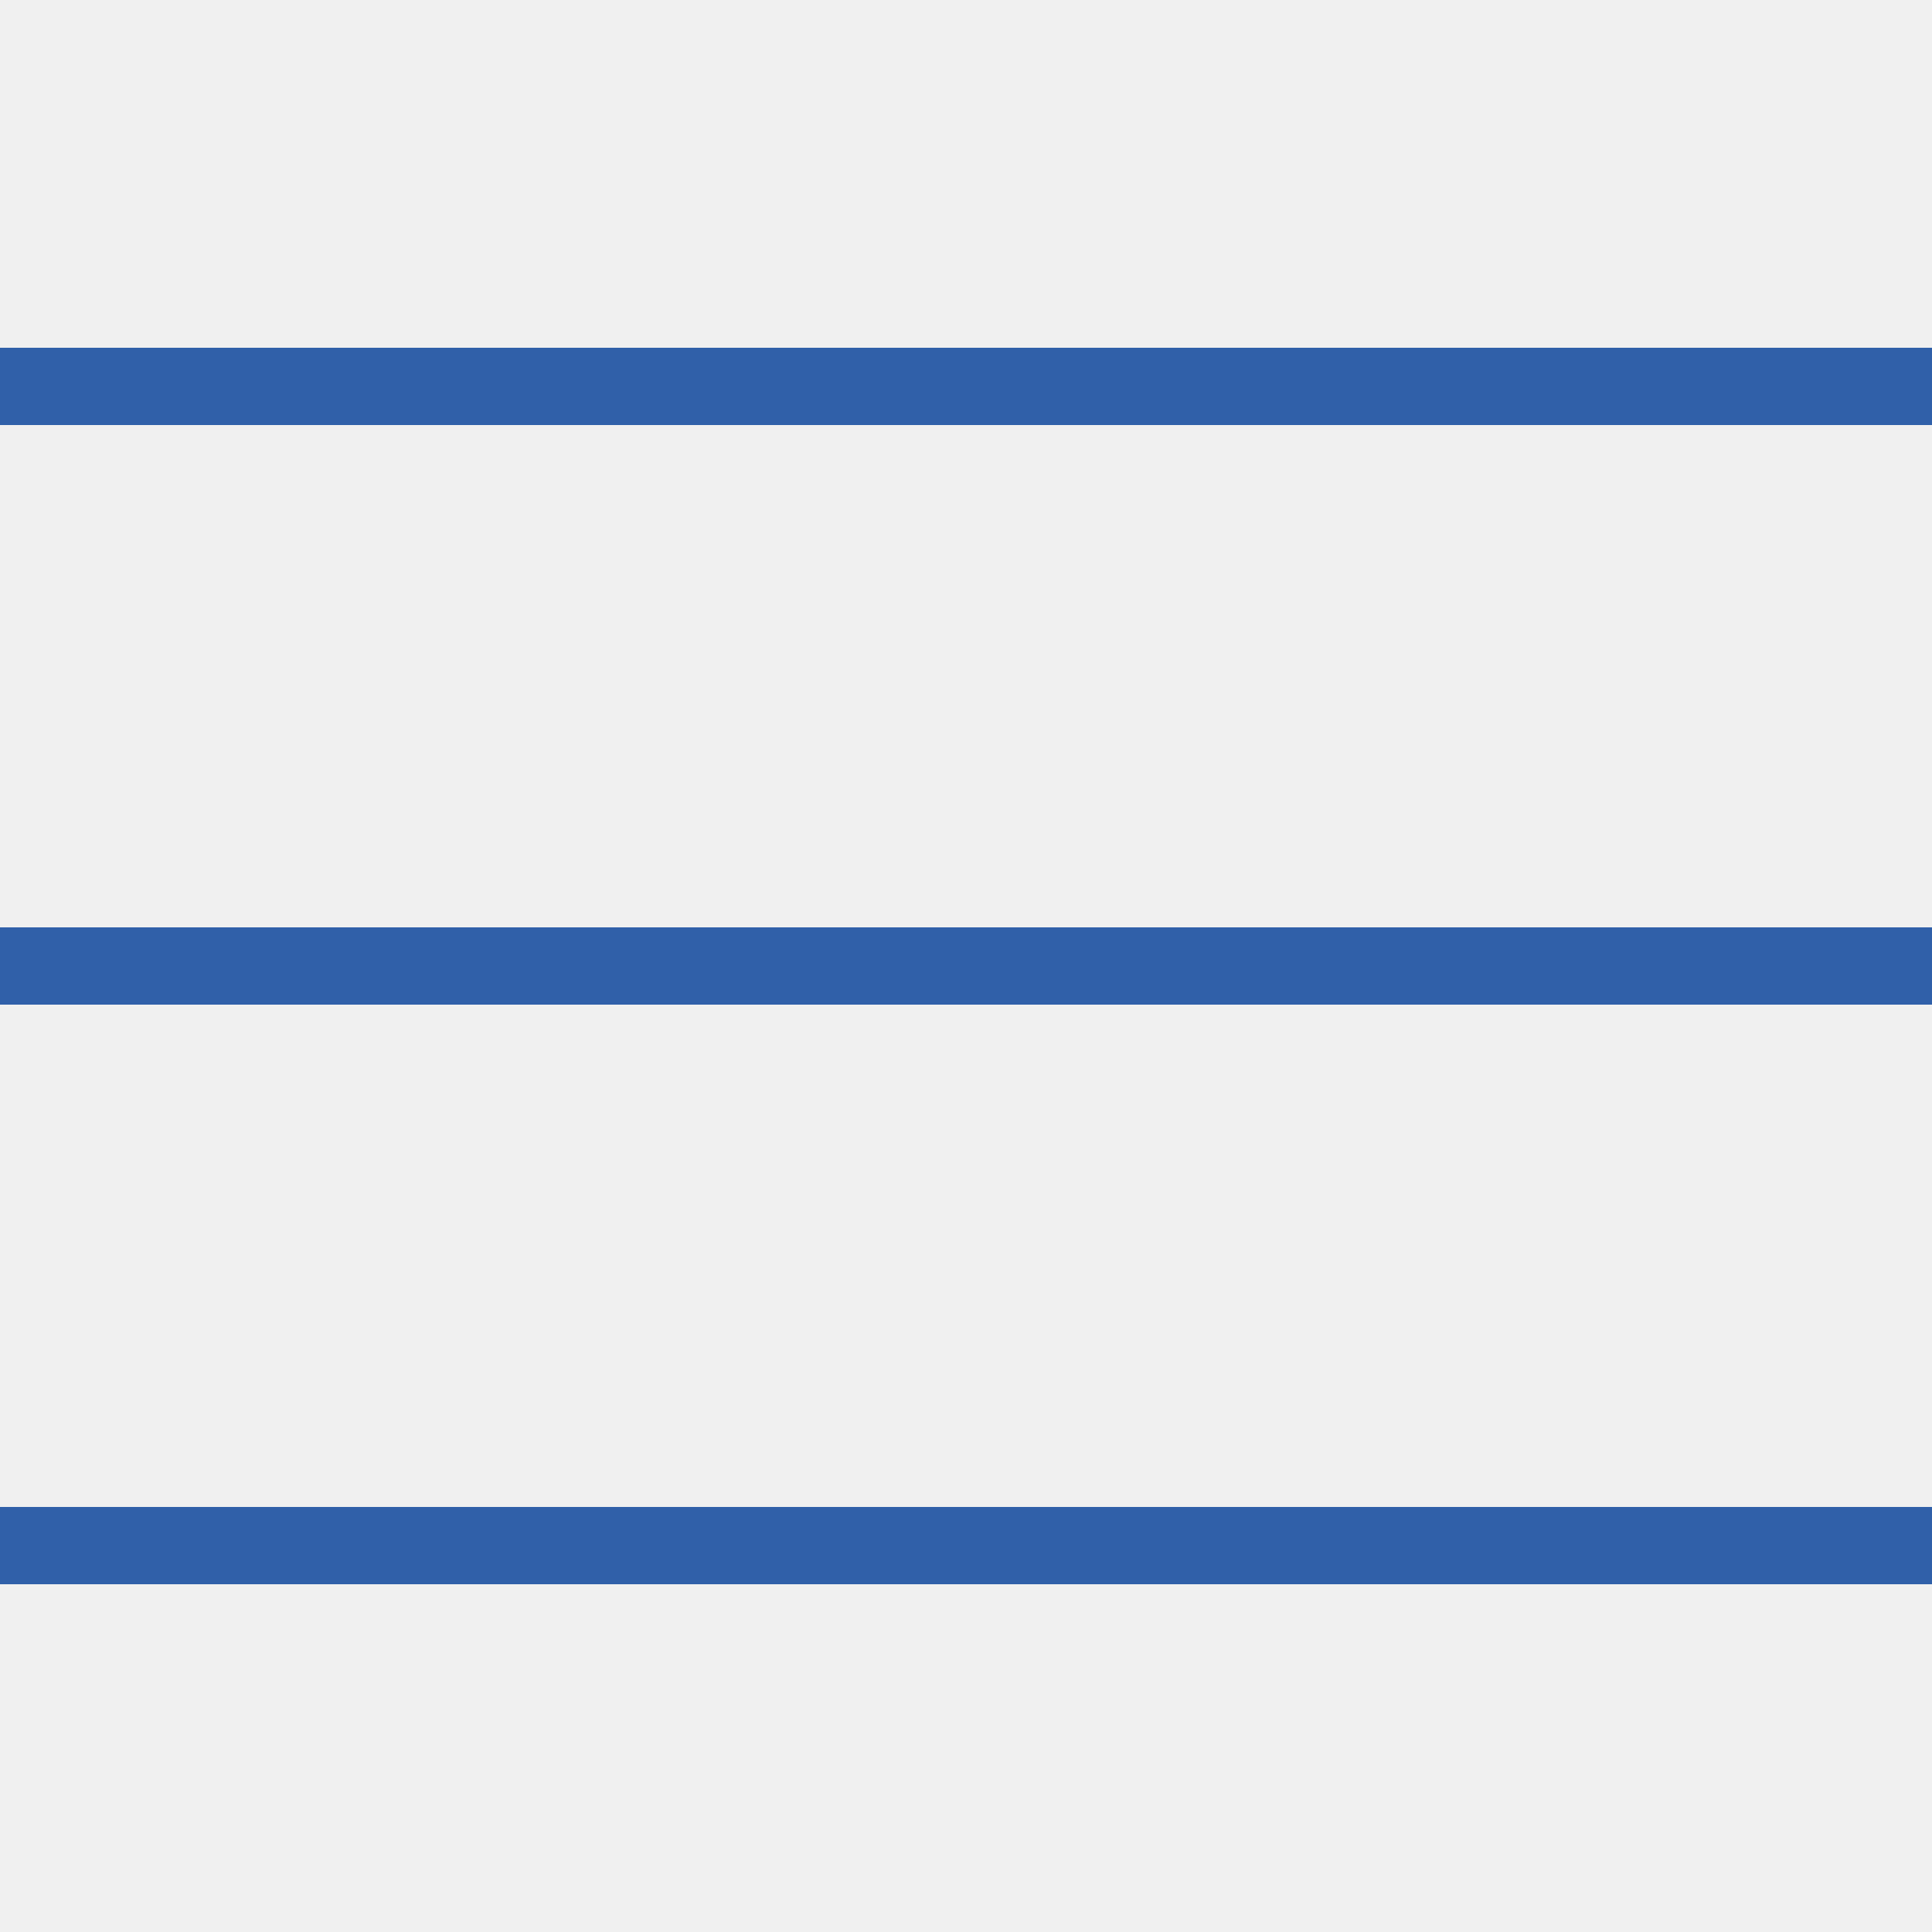
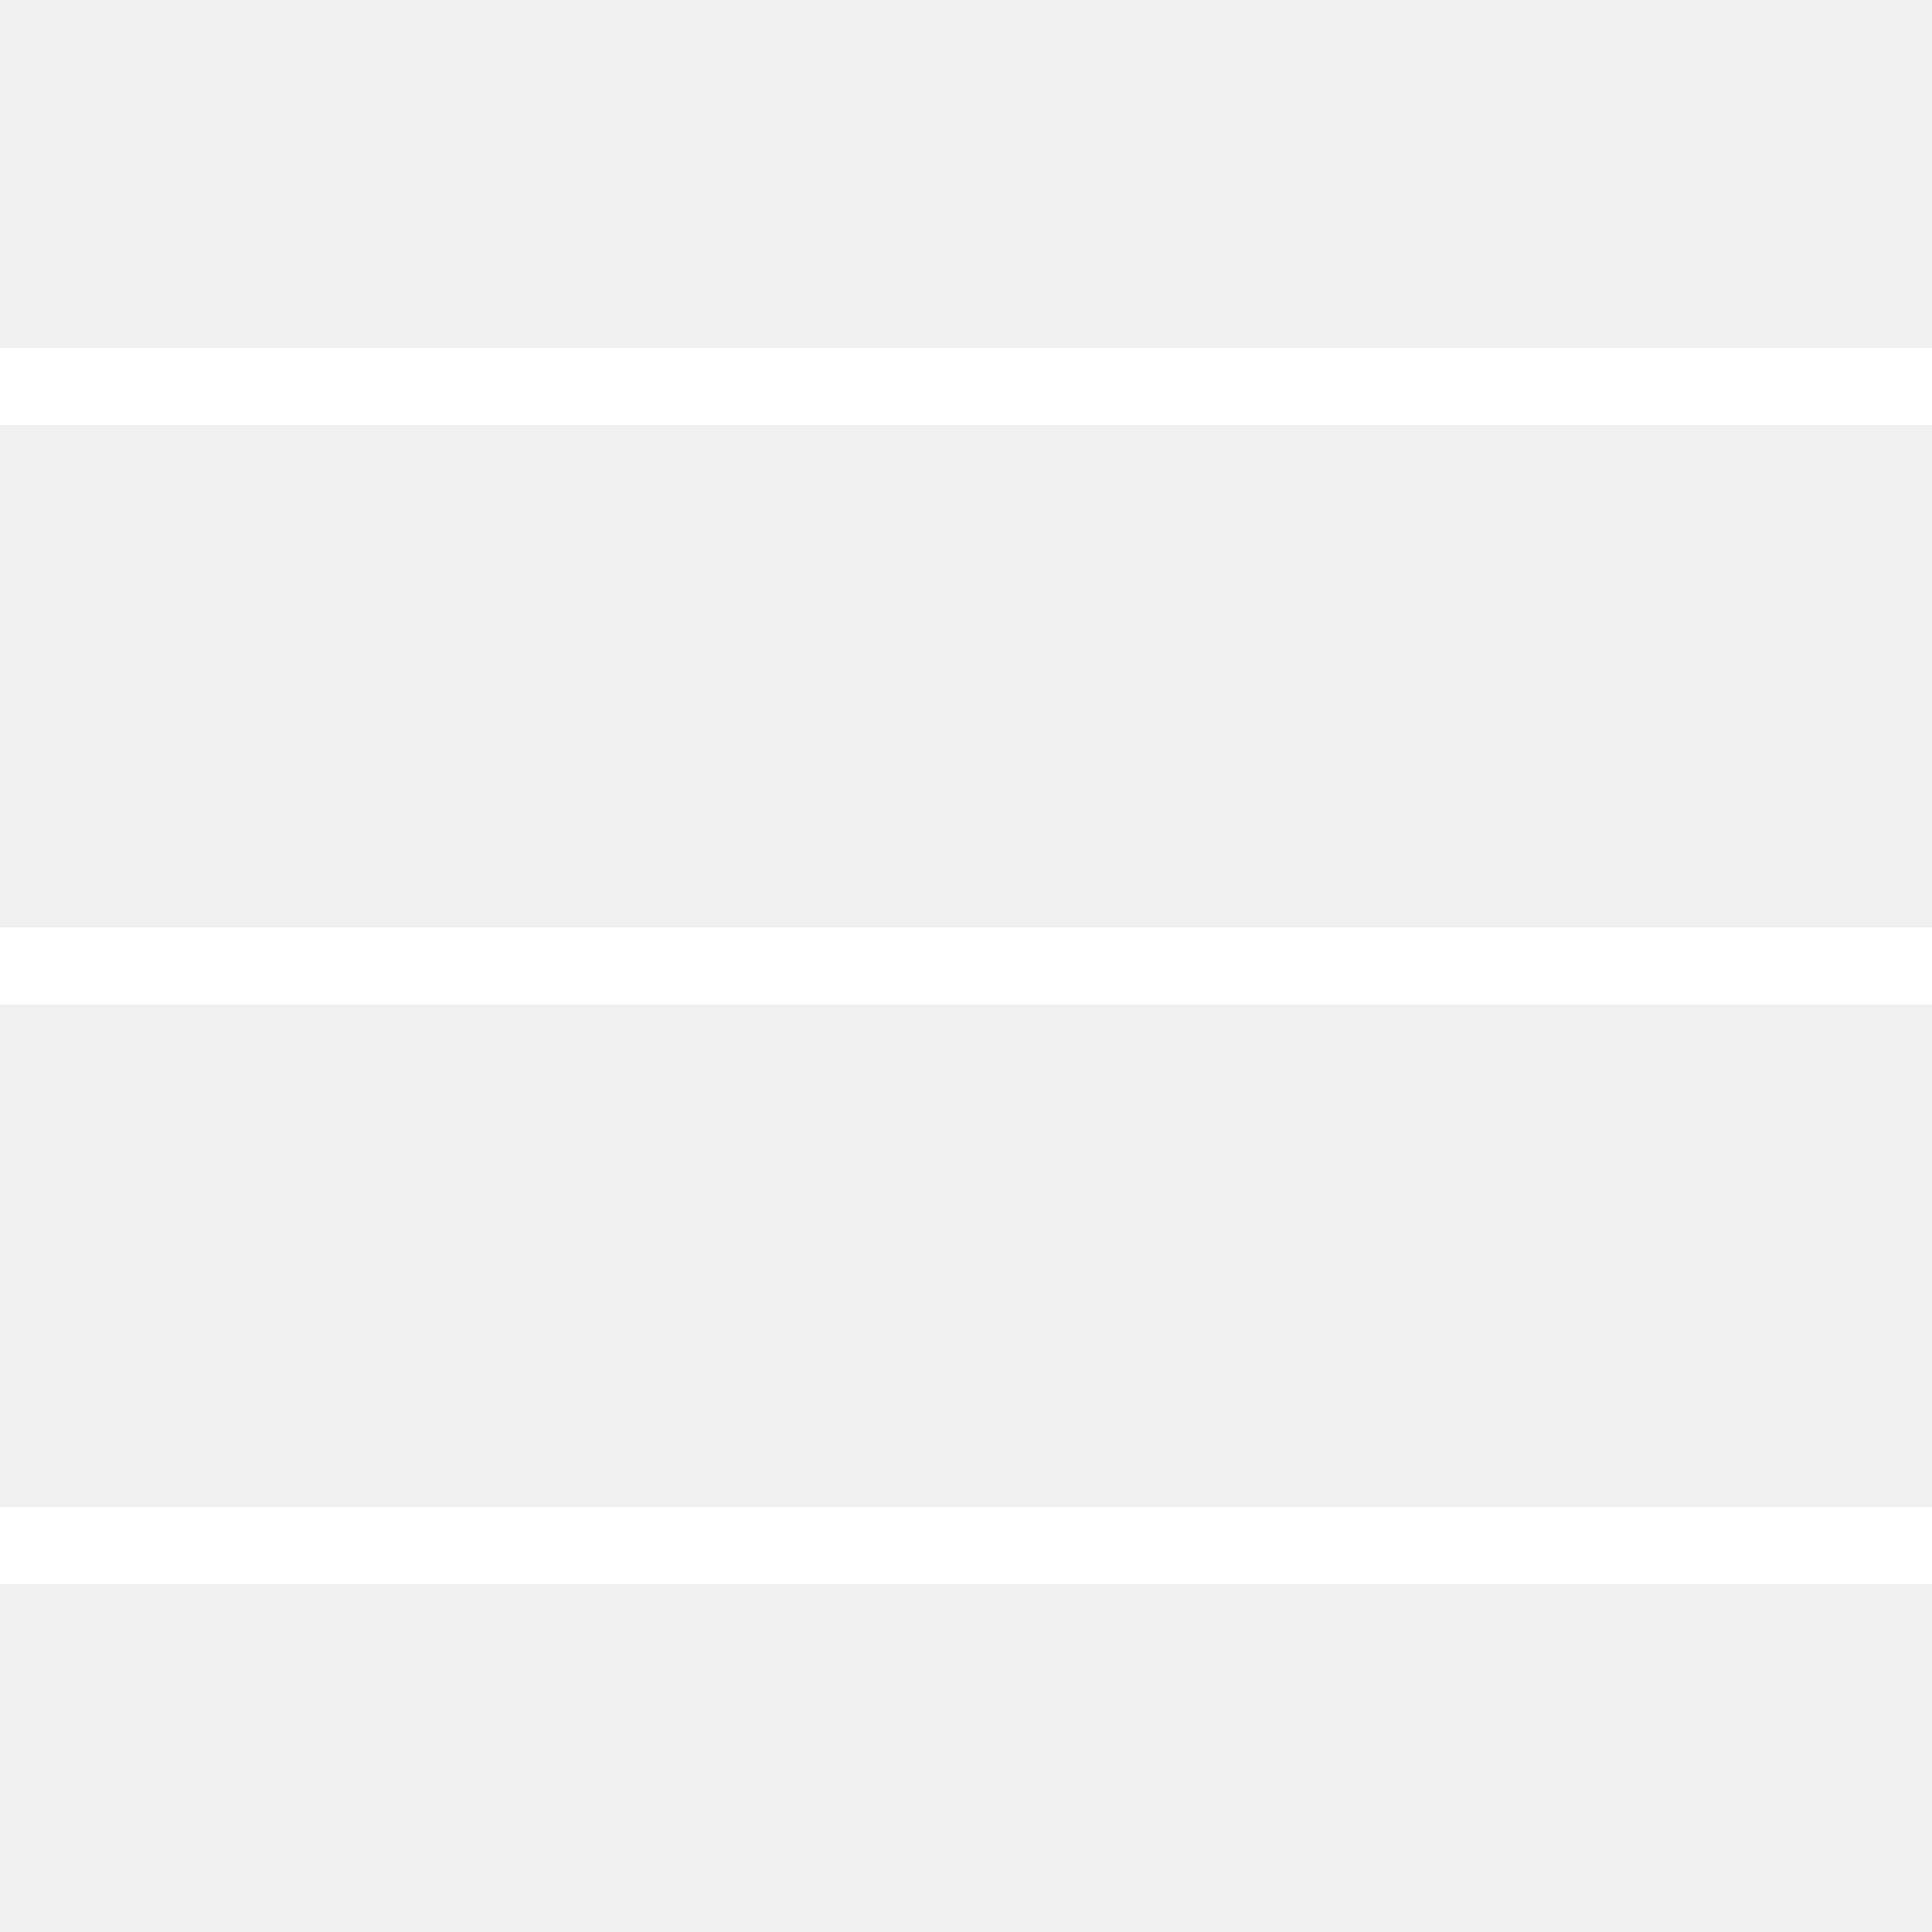
<svg xmlns="http://www.w3.org/2000/svg" viewBox="0,0,256,256" width="50px" height="50px" fill-rule="nonzero">
-   <g fill="#3060A9" fill-rule="nonzero" stroke="none" stroke-width="1" stroke-linecap="butt" stroke-linejoin="miter" stroke-miterlimit="10" stroke-dasharray="" stroke-dashoffset="0" font-family="none" font-weight="none" font-size="none" text-anchor="none" style="mix-blend-mode: normal">
+   <g fill="#fff" fill-rule="nonzero" stroke="none" stroke-width="1" stroke-linecap="butt" stroke-linejoin="miter" stroke-miterlimit="10" stroke-dasharray="" stroke-dashoffset="0" font-family="none" font-weight="none" font-size="none" text-anchor="none" style="mix-blend-mode: normal">
    <g transform="scale(5.12,5.12)">
      <path d="M0,9v2h50v-2zM0,24v2h50v-2zM0,39v2h50v-2z" />
    </g>
  </g>
</svg>
